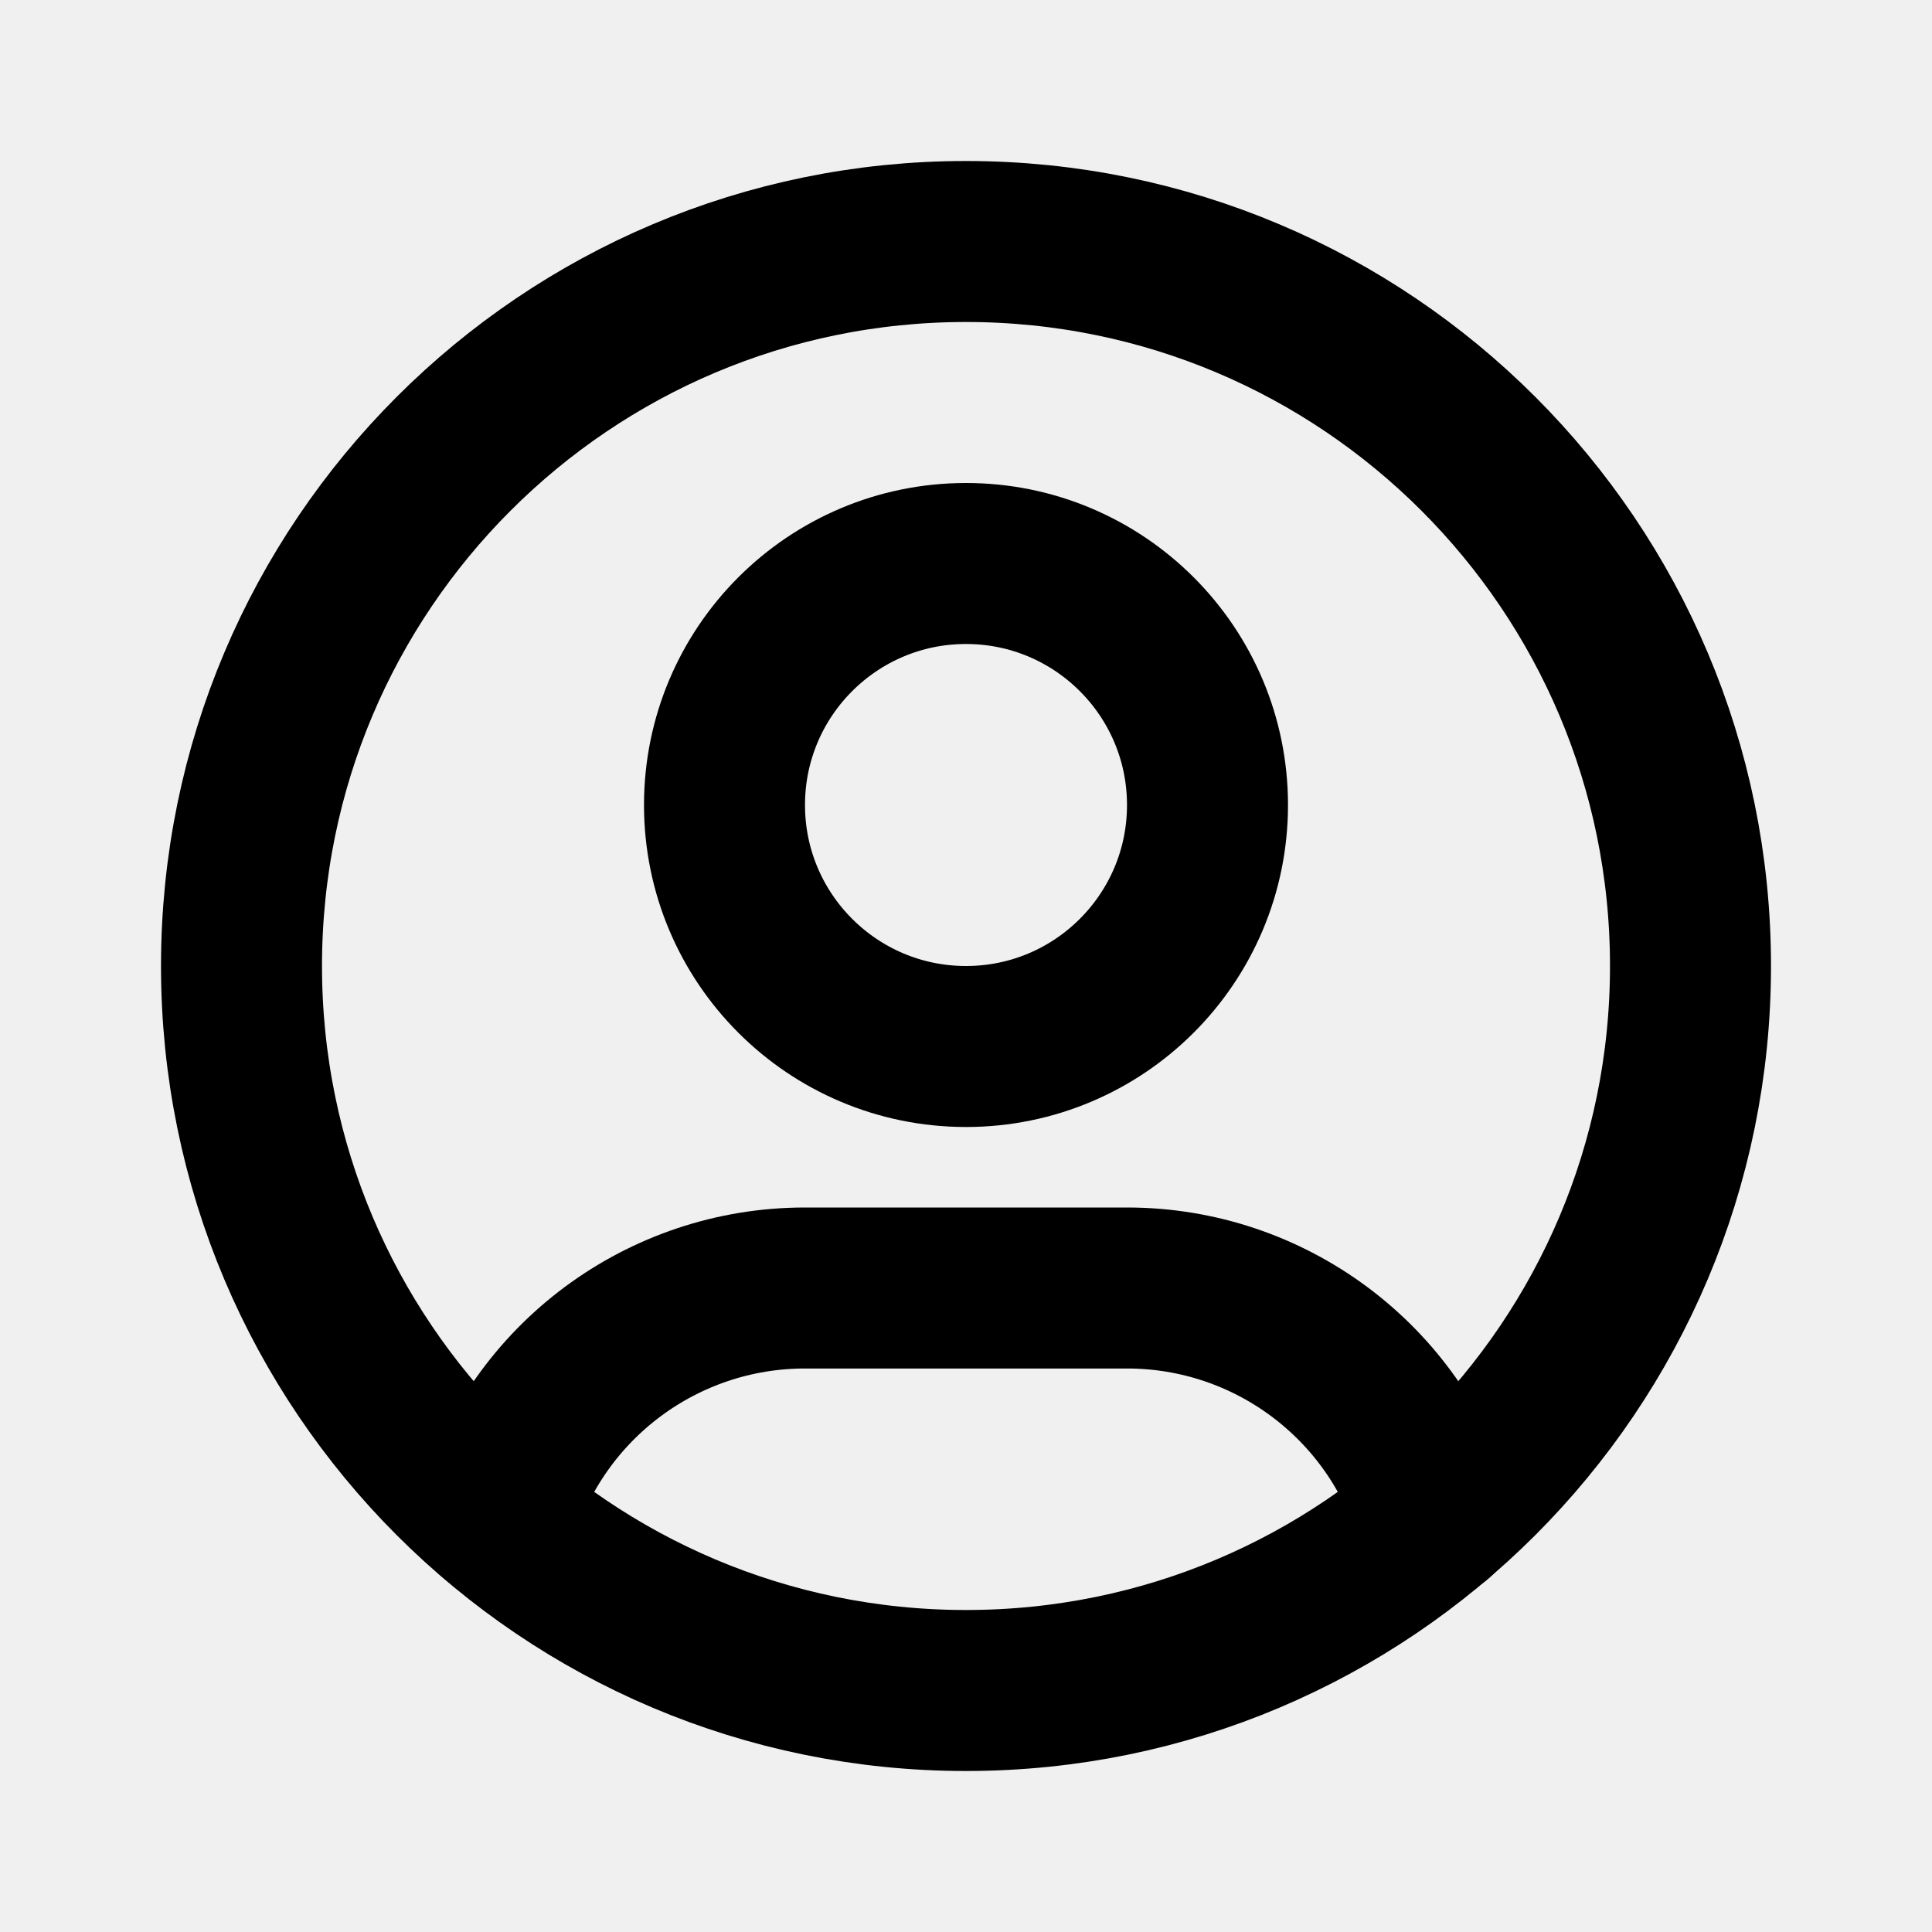
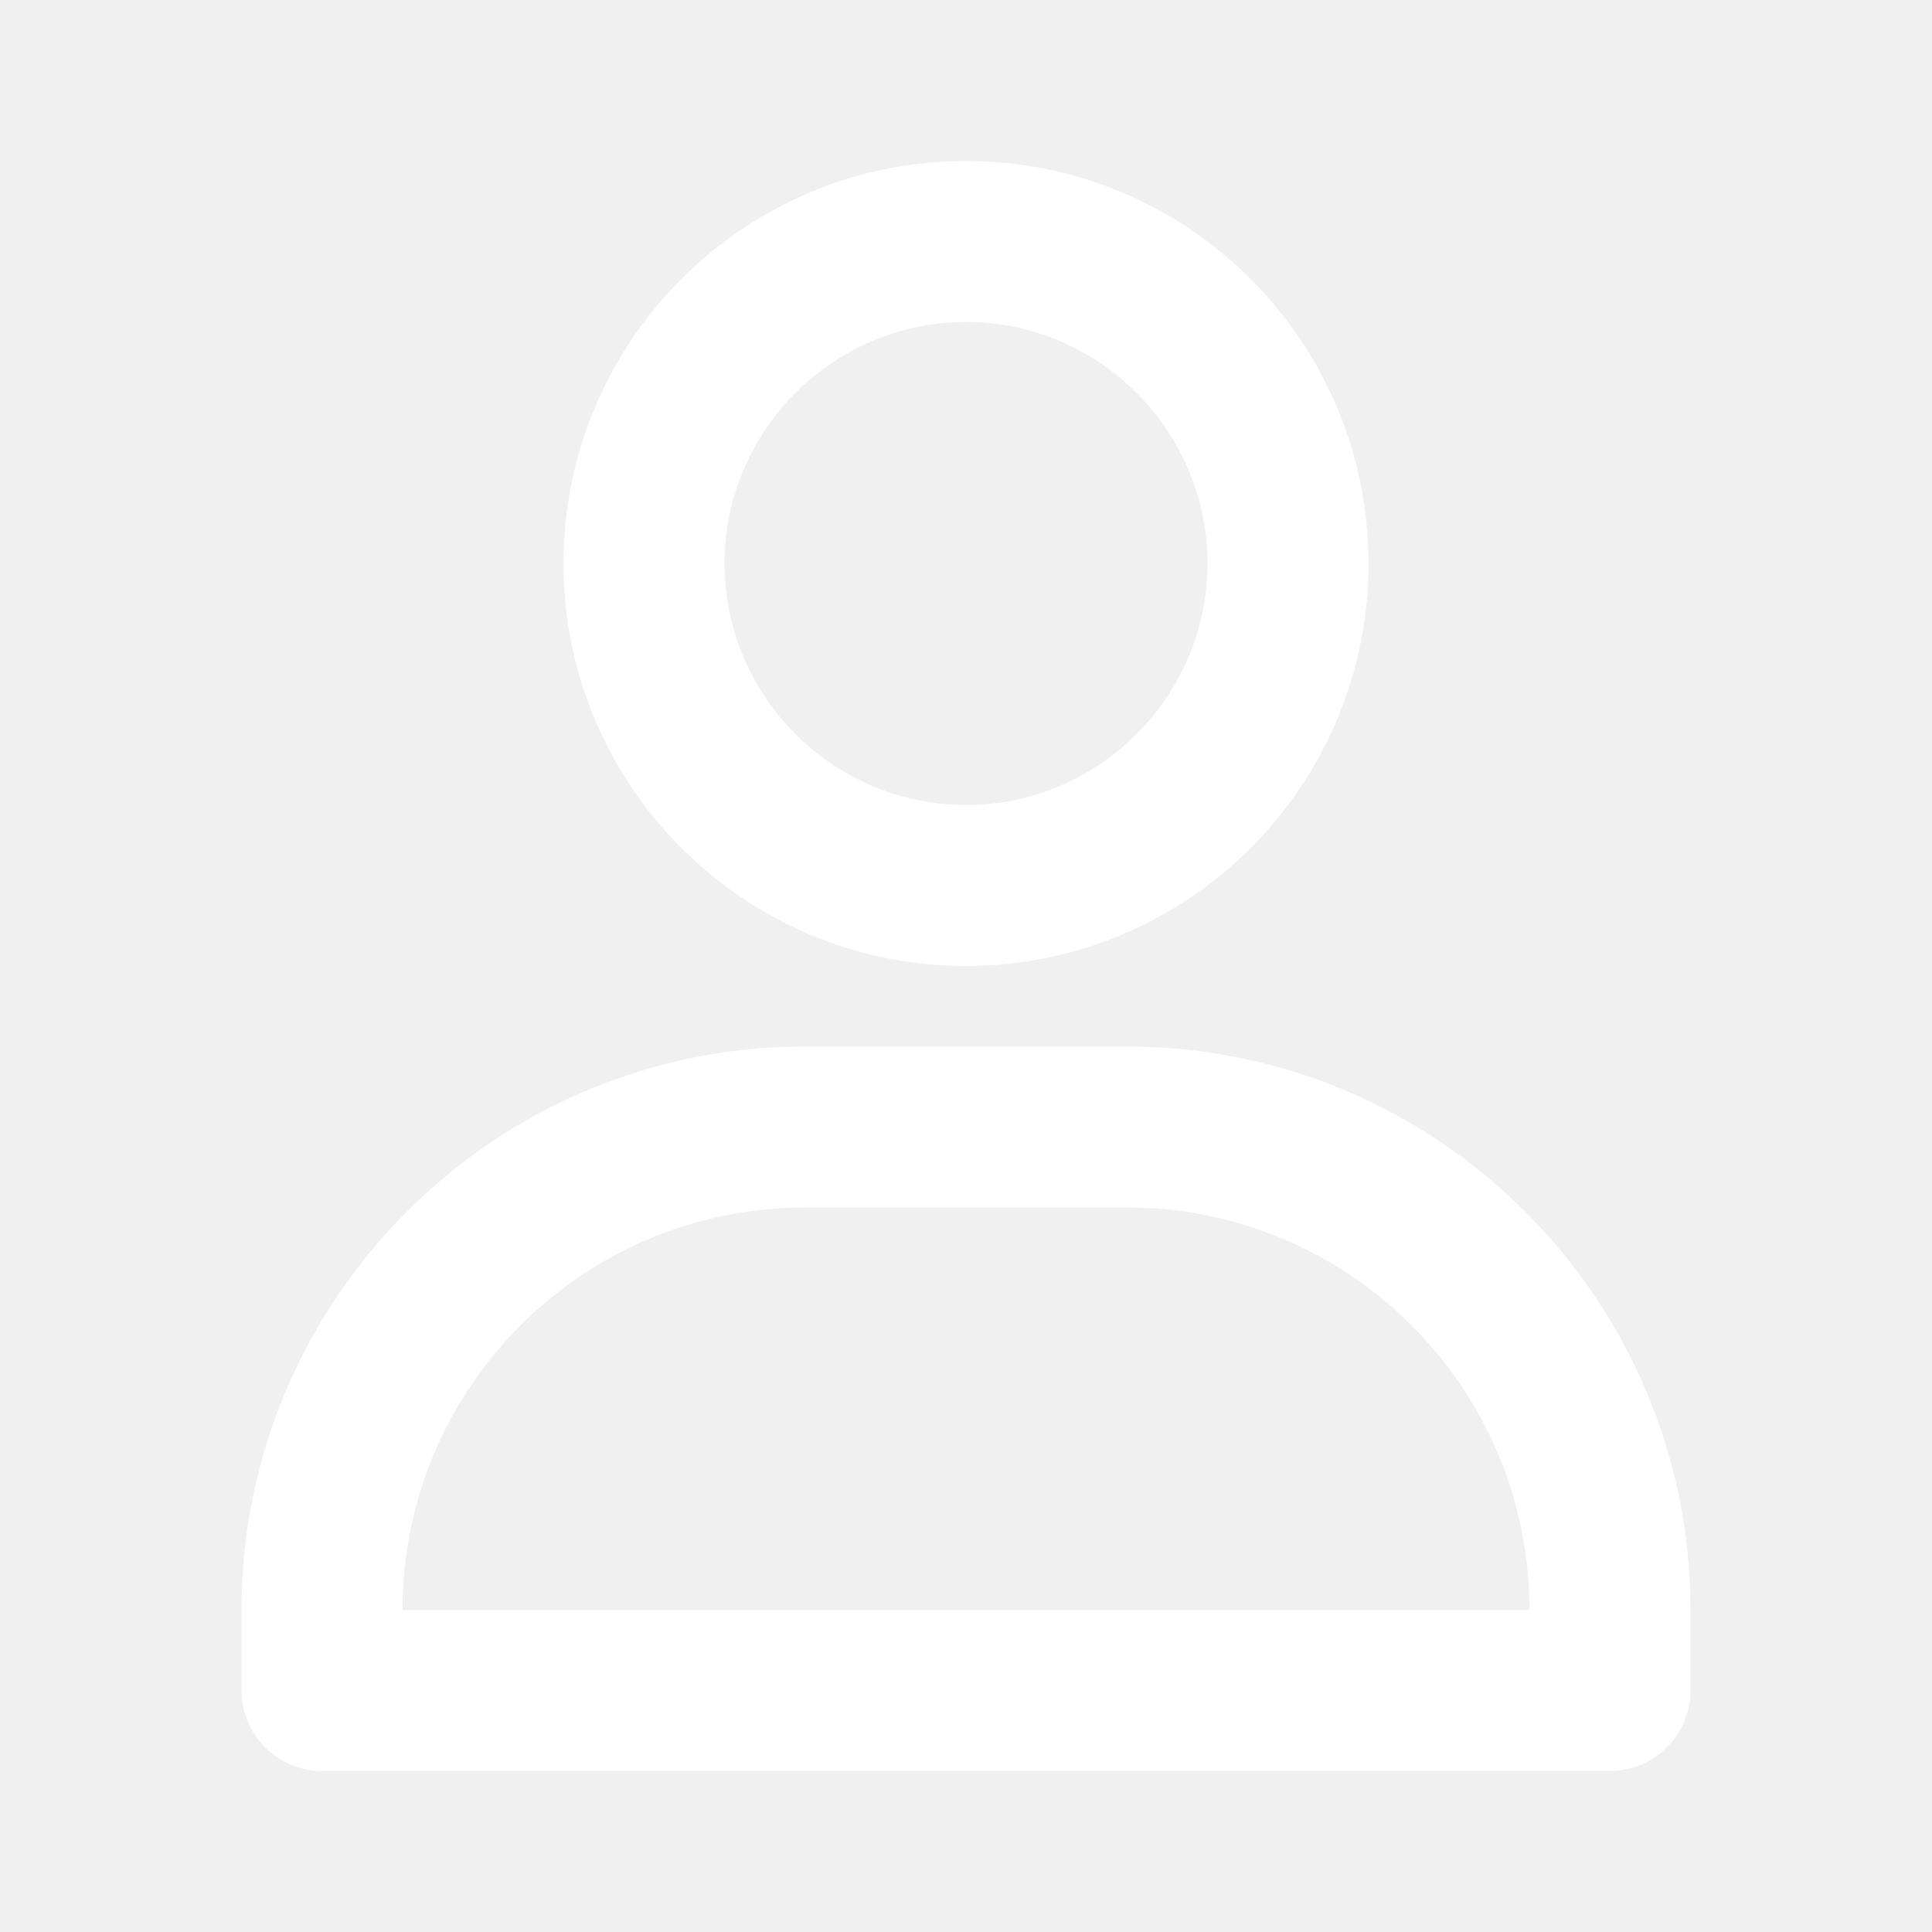
- <svg xmlns="http://www.w3.org/2000/svg" width="24" height="24" viewBox="0 0 24 24" fill="none" stroke="currentColor" stroke-width="2" stroke-linecap="round" stroke-linejoin="round" class="icon icon-tabler icons-tabler-outline icon-tabler-user-circle">
-   <path stroke="none" d="M0 0h24v24H0z" fill="none" />
-   <path d="M3 12a9 9 0 1 0 18 0a9 9 0 1 0 -18 0" />
-   <path d="M9 10a3 3 0 1 0 6 0a3 3 0 1 0 -6 0" />
-   <path d="M6.168 18.849a4 4 0 0 1 3.832 -2.849h4a4 4 0 0 1 3.834 2.855" />
+ <svg xmlns="http://www.w3.org/2000/svg" width="16" height="16" fill="#ffffff" viewBox="0 0 24 24">
+   <path d="M12 12c2.76 0 5-2.24 5-5s-2.24-5-5-5-5 2.24-5 5 2.24 5 5 5m0-8c1.65 0 3 1.35 3 3s-1.35 3-3 3-3-1.35-3-3 1.35-3 3-3M4 22h16c.55 0 1-.45 1-1v-1c0-3.86-3.14-7-7-7h-4c-3.86 0-7 3.14-7 7v1c0 .55.45 1 1 1m6-7h4c2.76 0 5 2.24 5 5H5c0-2.76 2.24-5 5-5" />
</svg>
